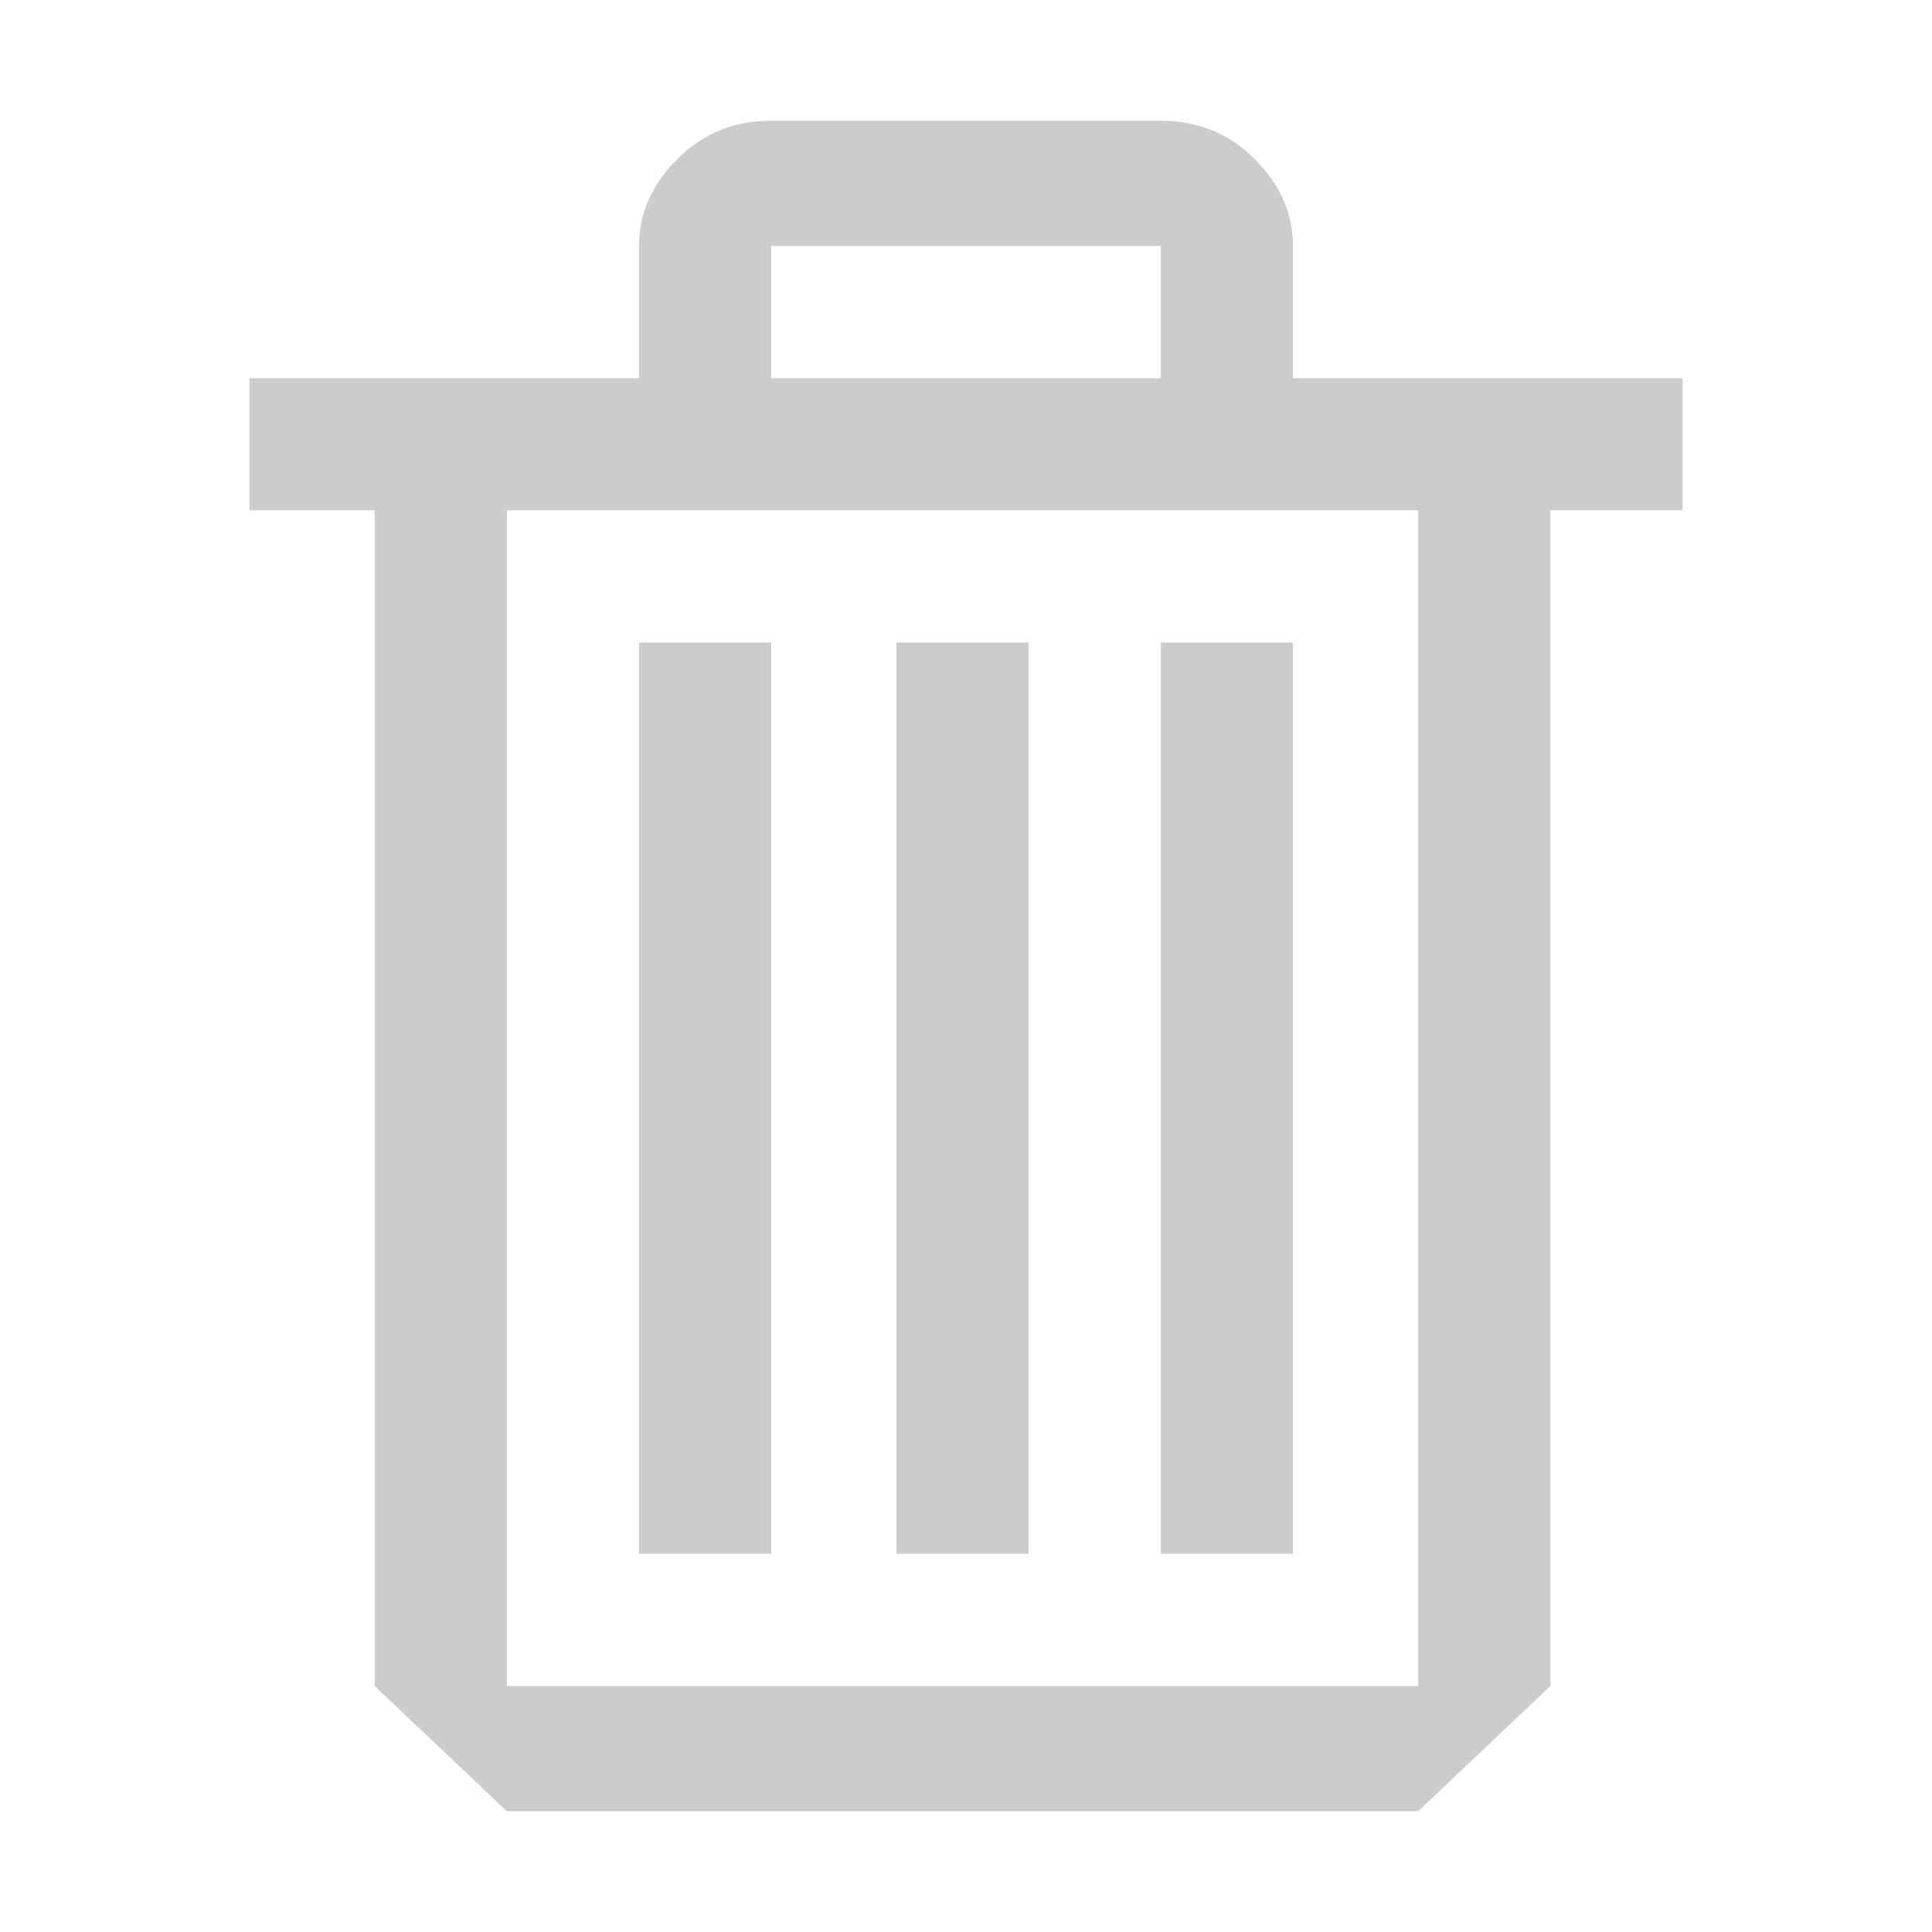
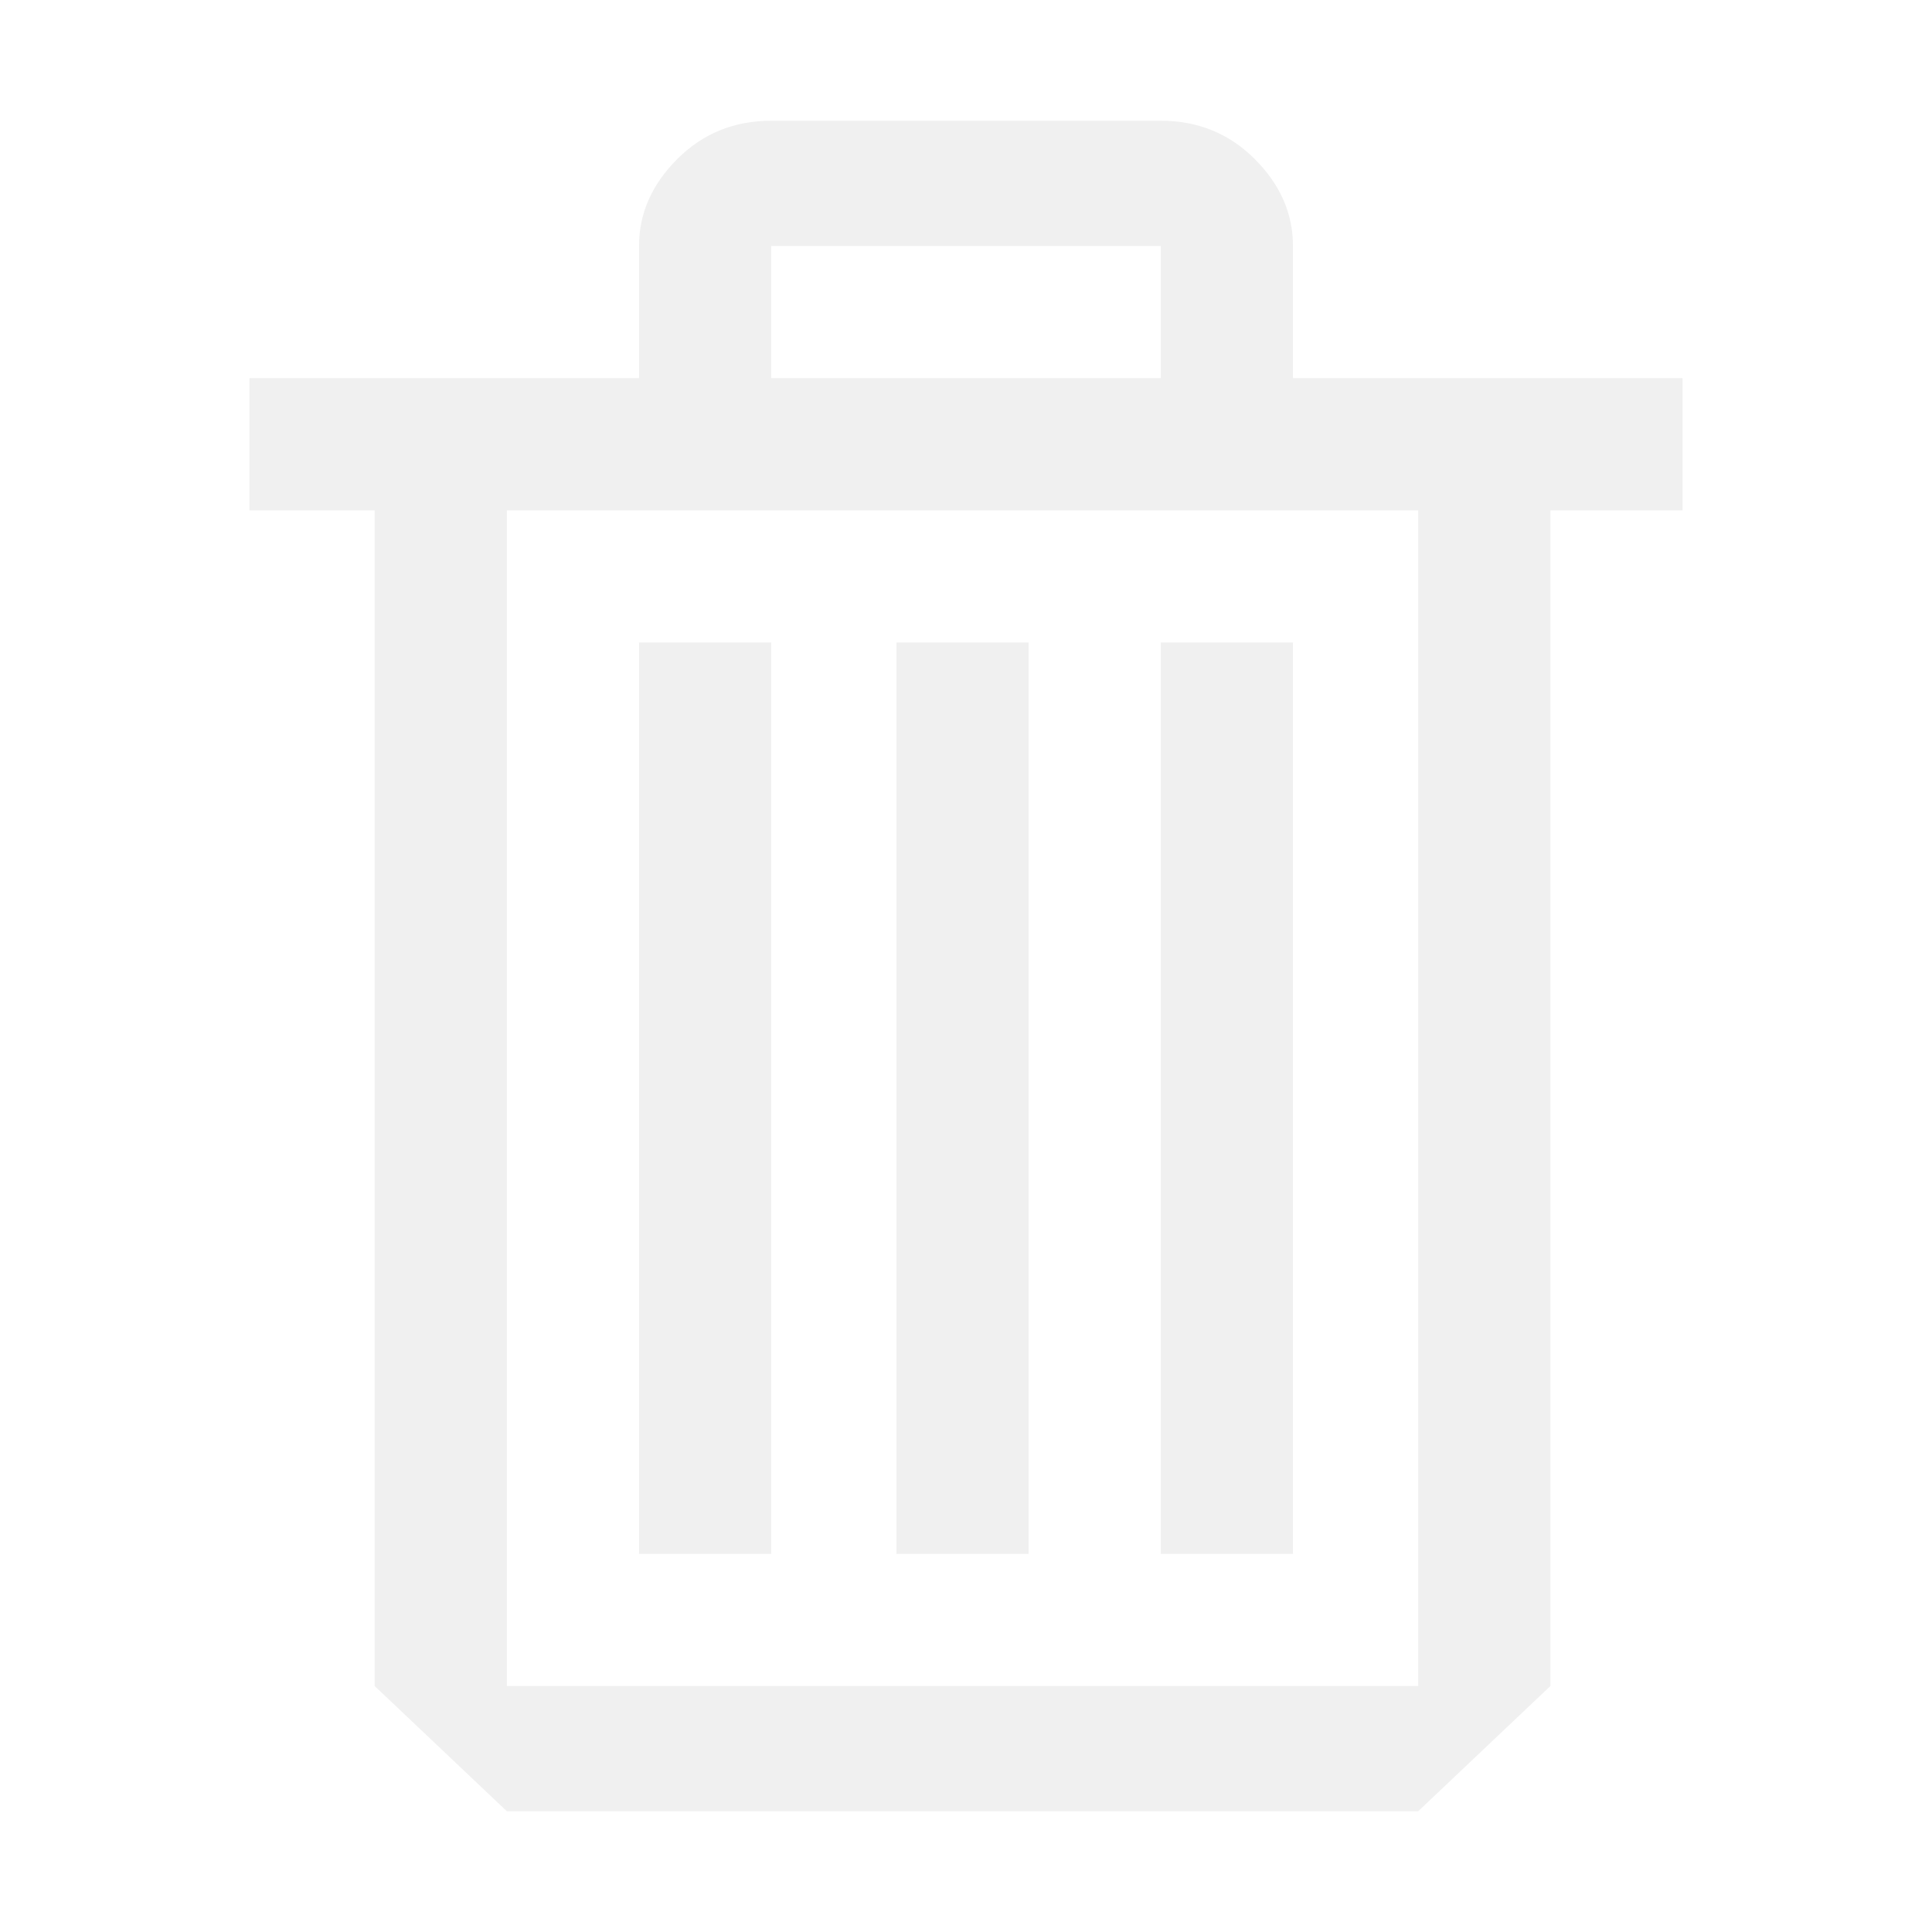
<svg xmlns="http://www.w3.org/2000/svg" t="1764663937949" class="icon" viewBox="0 0 1024 1024" version="1.1" p-id="6866" width="200" height="200">
-   <path d="M685.3 130.37c0-17.207-6.76-32.571-20.28-46.091S634.908 64 615.243 64H408.757c-19.665 0-36.258 6.76-49.778 20.28-13.52 13.52-20.28 28.883-20.28 46.091v70.058H132.214v70.058h66.37V893.63L268.642 960h483.029l70.058-66.37V270.486h70.058v-70.058H685.3V130.37z m-70.057 70.058H408.757V130.37h206.486v70.058z m-346.601 70.058h483.029V893.63H268.642V270.486z m140.115 553.086H338.7V340.543h70.058v483.029z m66.371 0h70.058V340.543h-70.058v483.029z m140.115 0H685.3V340.543h-70.058v483.029z" p-id="6867" fill="#CCCCCC" />
+   <path d="M685.3 130.37c0-17.207-6.76-32.571-20.28-46.091S634.908 64 615.243 64H408.757c-19.665 0-36.258 6.76-49.778 20.28-13.52 13.52-20.28 28.883-20.28 46.091v70.058H132.214v70.058h66.37V893.63L268.642 960h483.029l70.058-66.37V270.486h70.058v-70.058H685.3V130.37z m-70.057 70.058H408.757V130.37h206.486v70.058z m-346.601 70.058h483.029V893.63H268.642V270.486z m140.115 553.086H338.7V340.543h70.058v483.029z m66.371 0h70.058V340.543h-70.058v483.029z m140.115 0H685.3V340.543h-70.058v483.029z" p-id="6867" fill="#F0F0F0" />
</svg>
